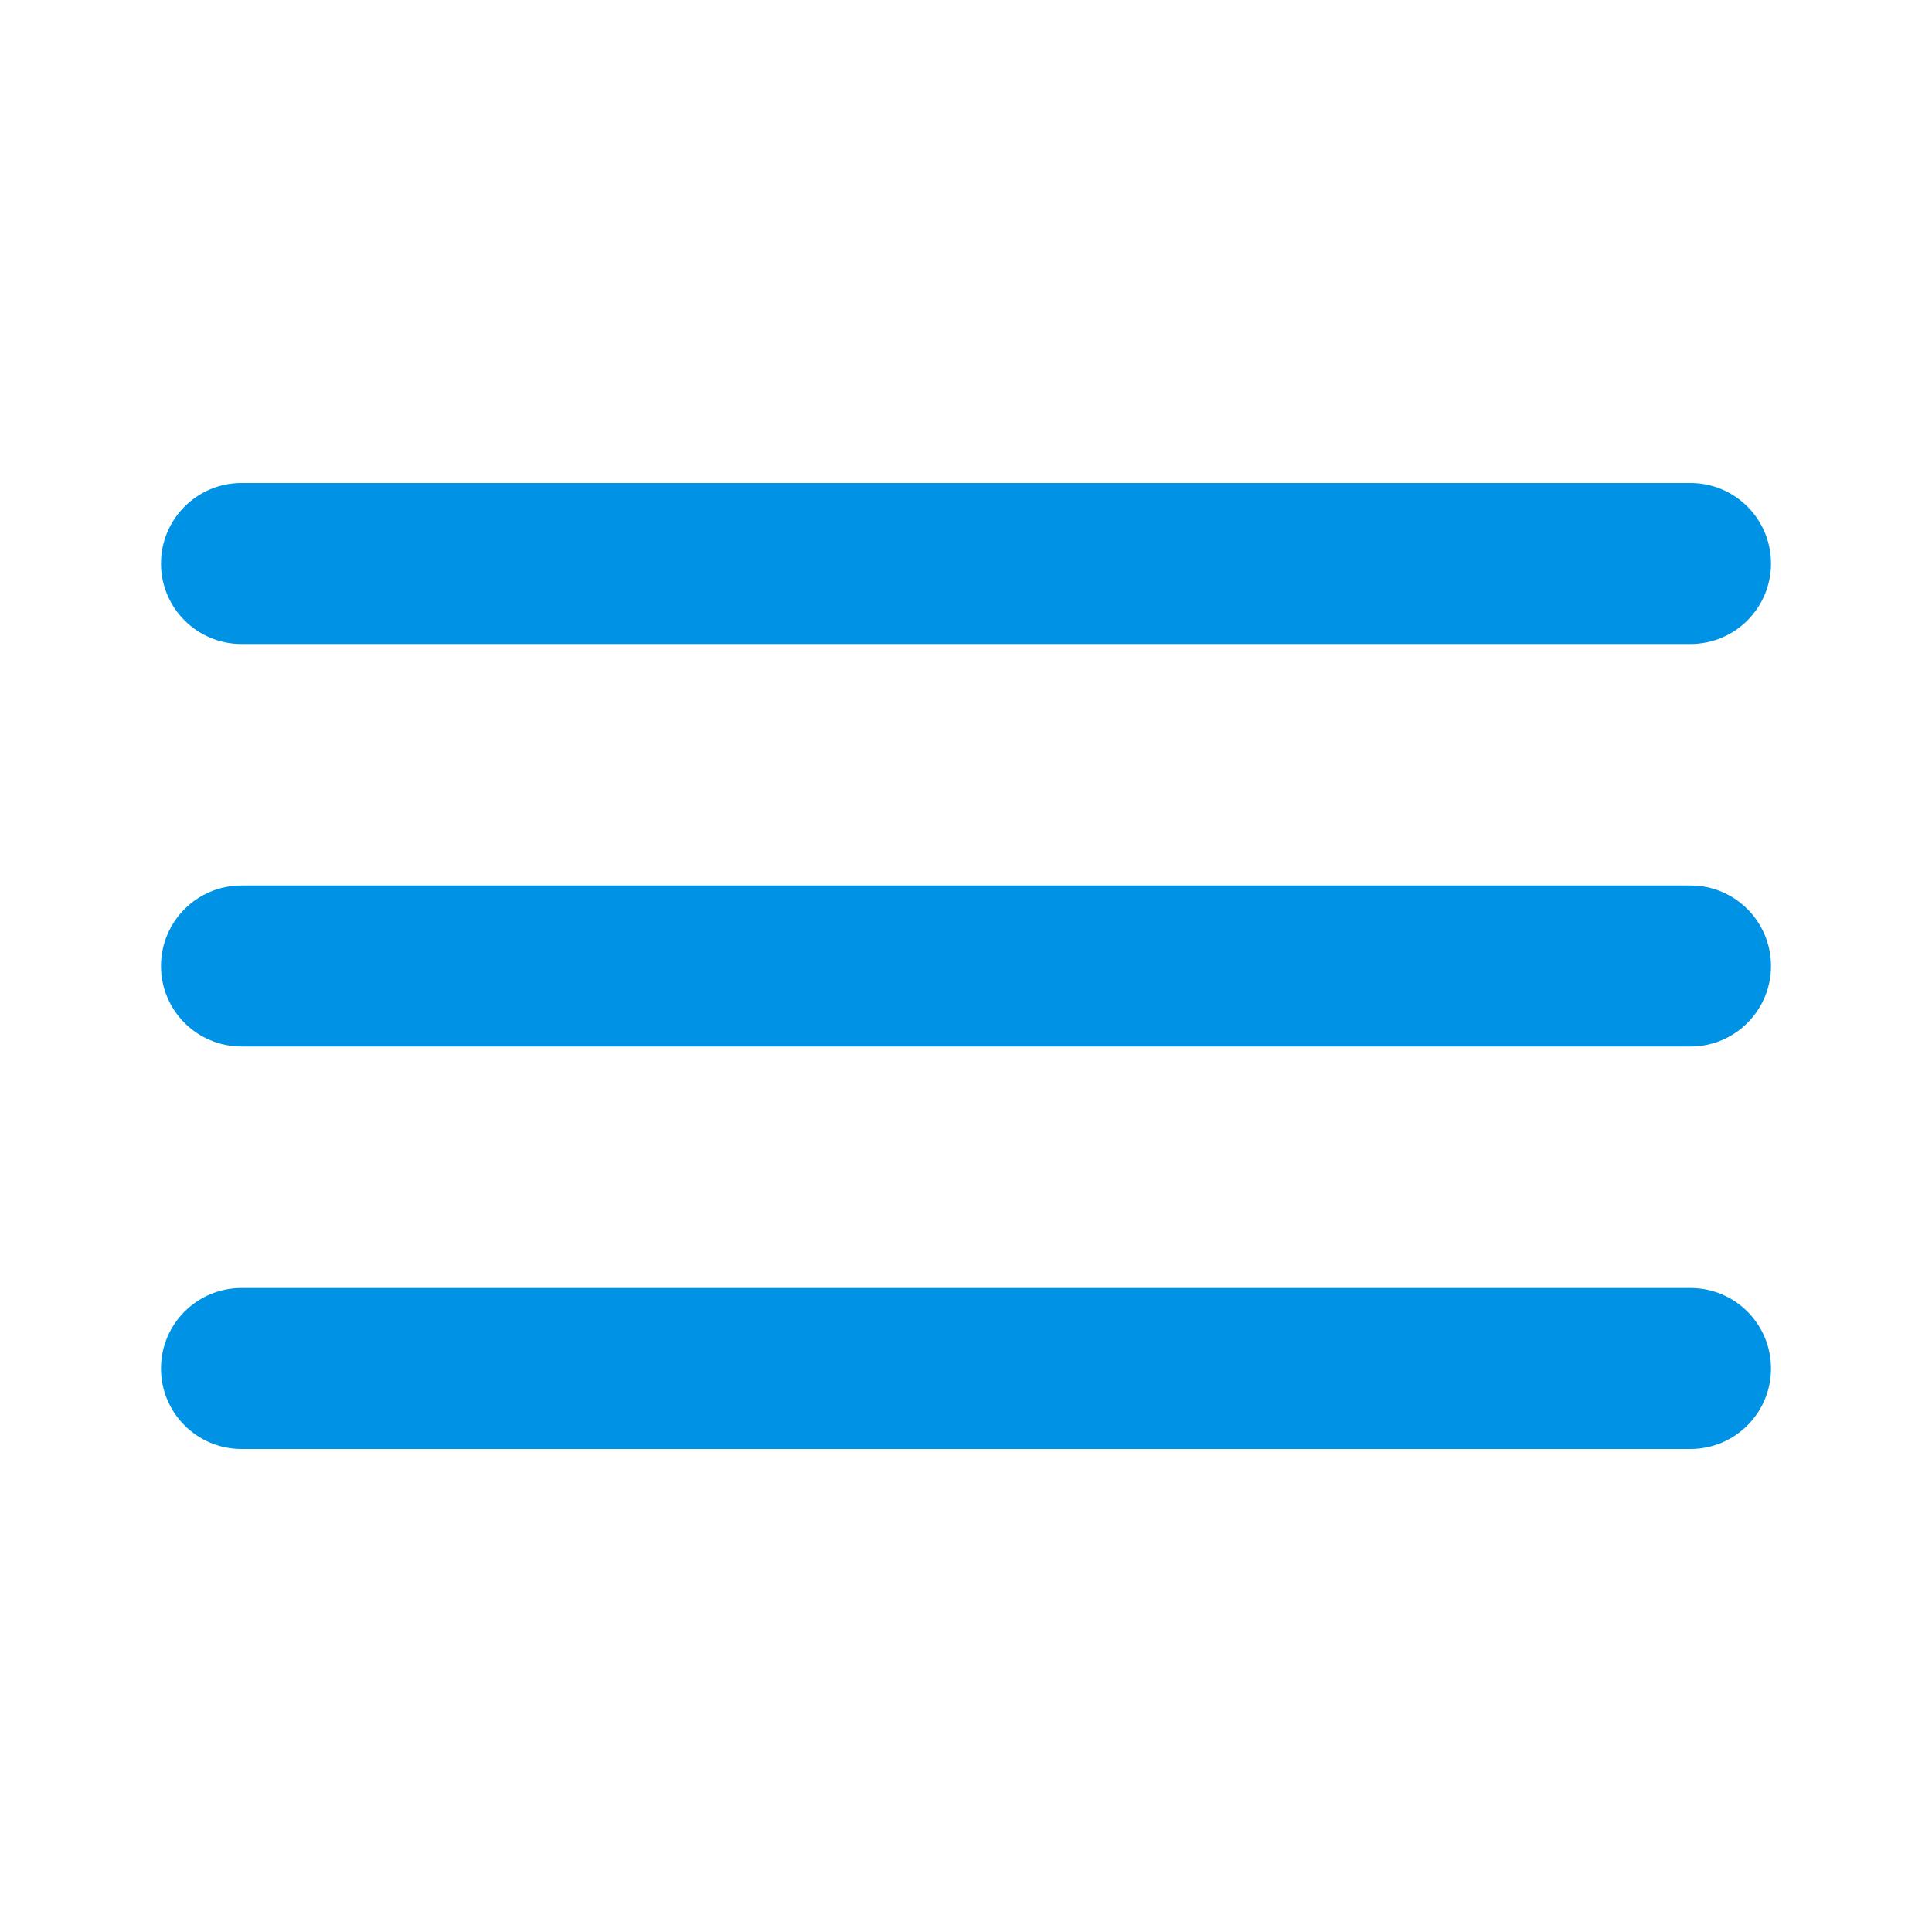
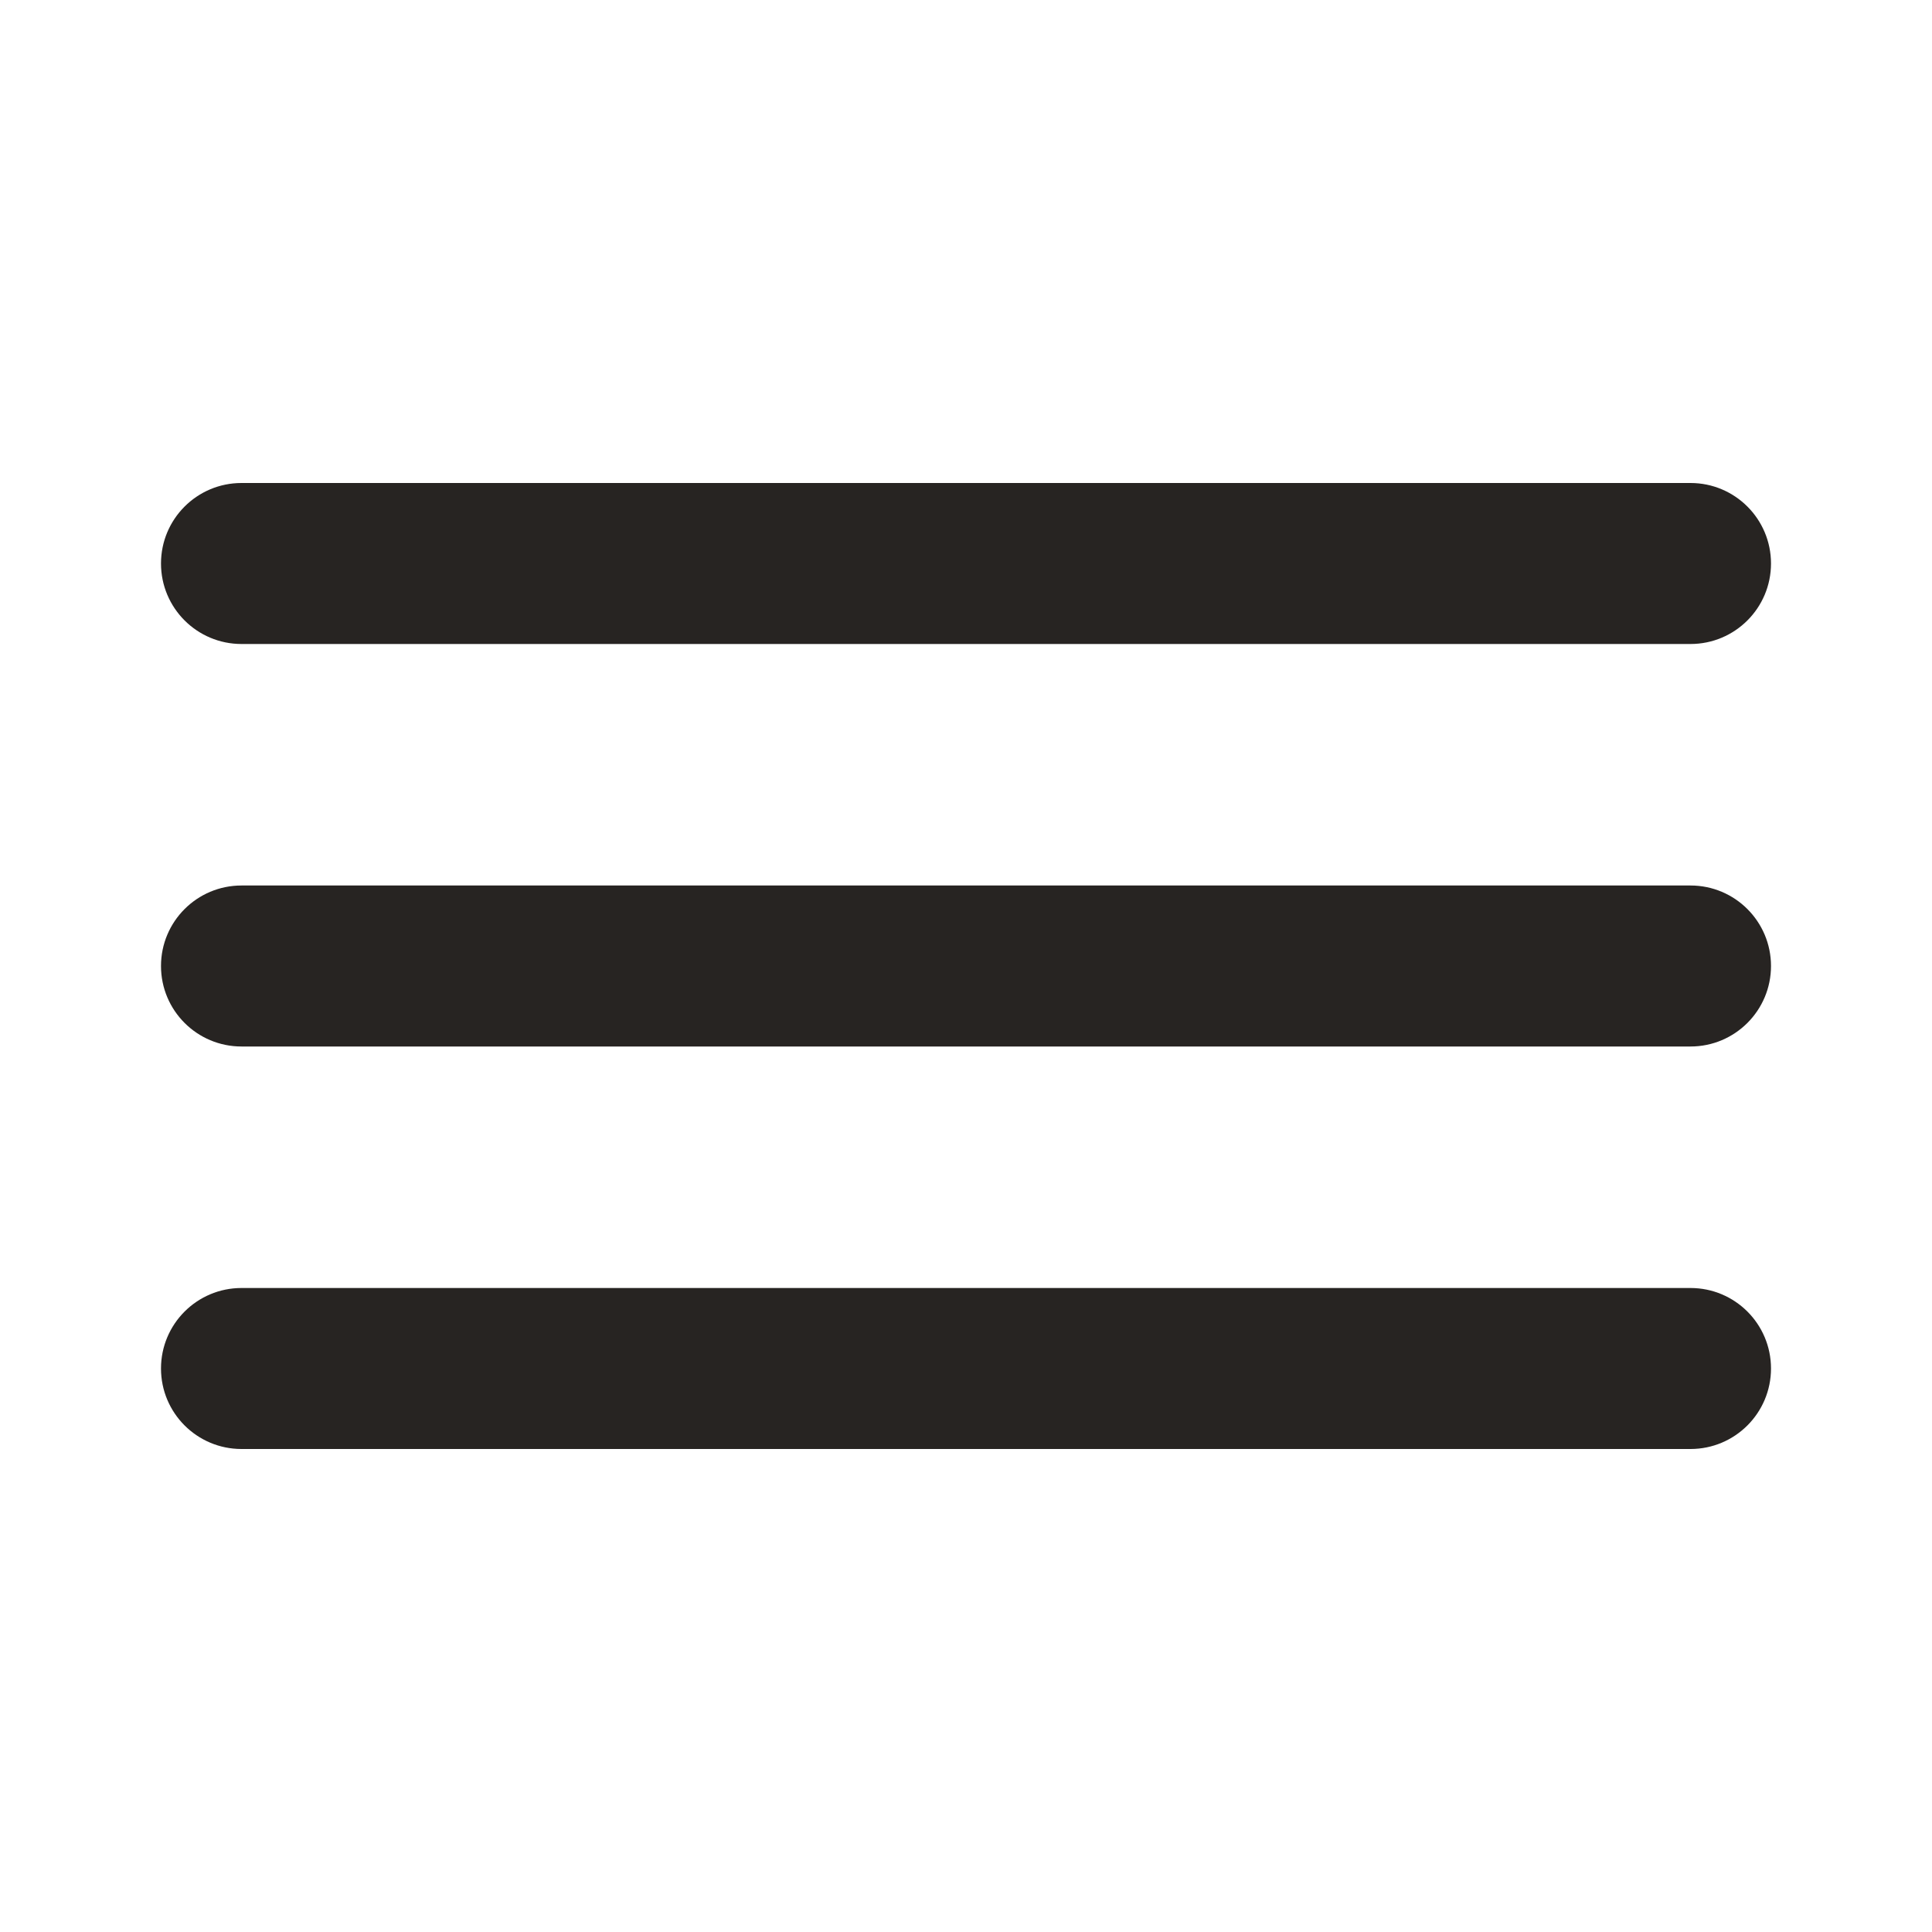
<svg xmlns="http://www.w3.org/2000/svg" viewBox="0 0 24 24">
-   <path fill="#0092E4" d="M3,8H21a1,1,0,0,0,0-2H3A1,1,0,0,0,3,8Zm18,8H3a1,1,0,0,0,0,2H21a1,1,0,0,0,0-2Zm0-5H3a1,1,0,0,0,0,2H21a1,1,0,0,0,0-2Z" />
+   <path fill="#272422" d="M3,8H21a1,1,0,0,0,0-2H3A1,1,0,0,0,3,8Zm18,8H3a1,1,0,0,0,0,2H21a1,1,0,0,0,0-2Zm0-5H3a1,1,0,0,0,0,2H21a1,1,0,0,0,0-2Z" />
</svg>
